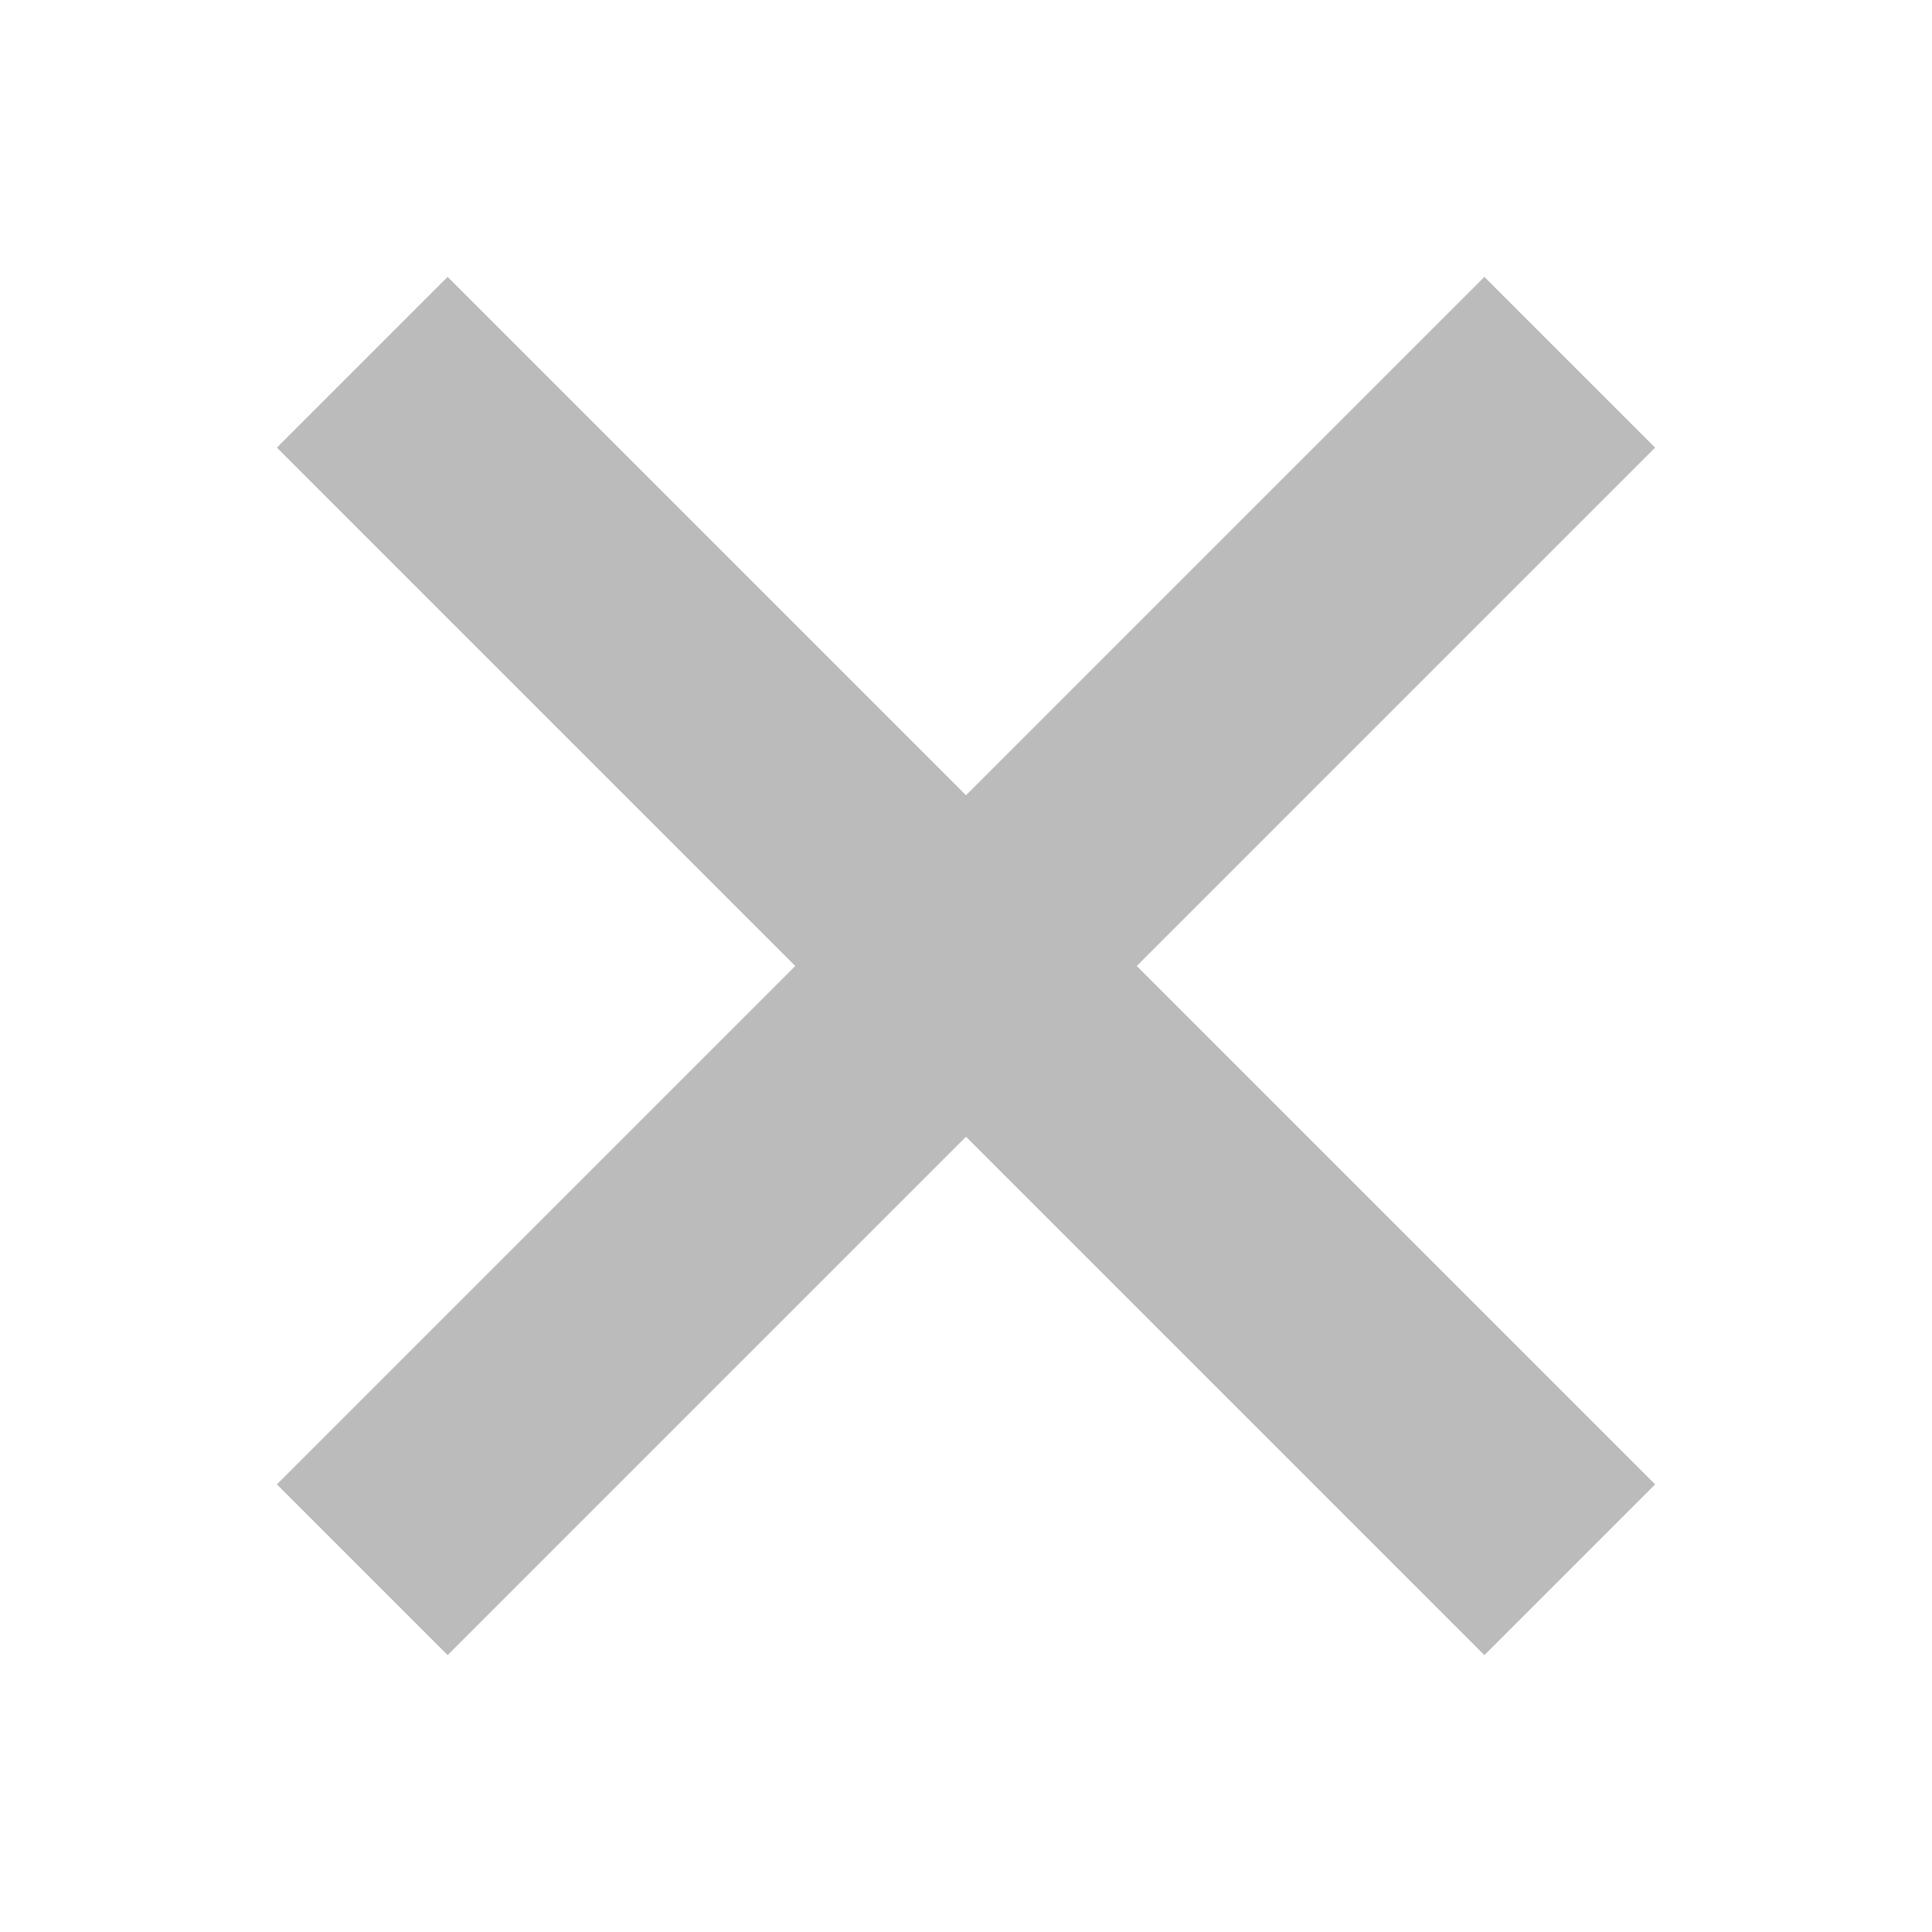
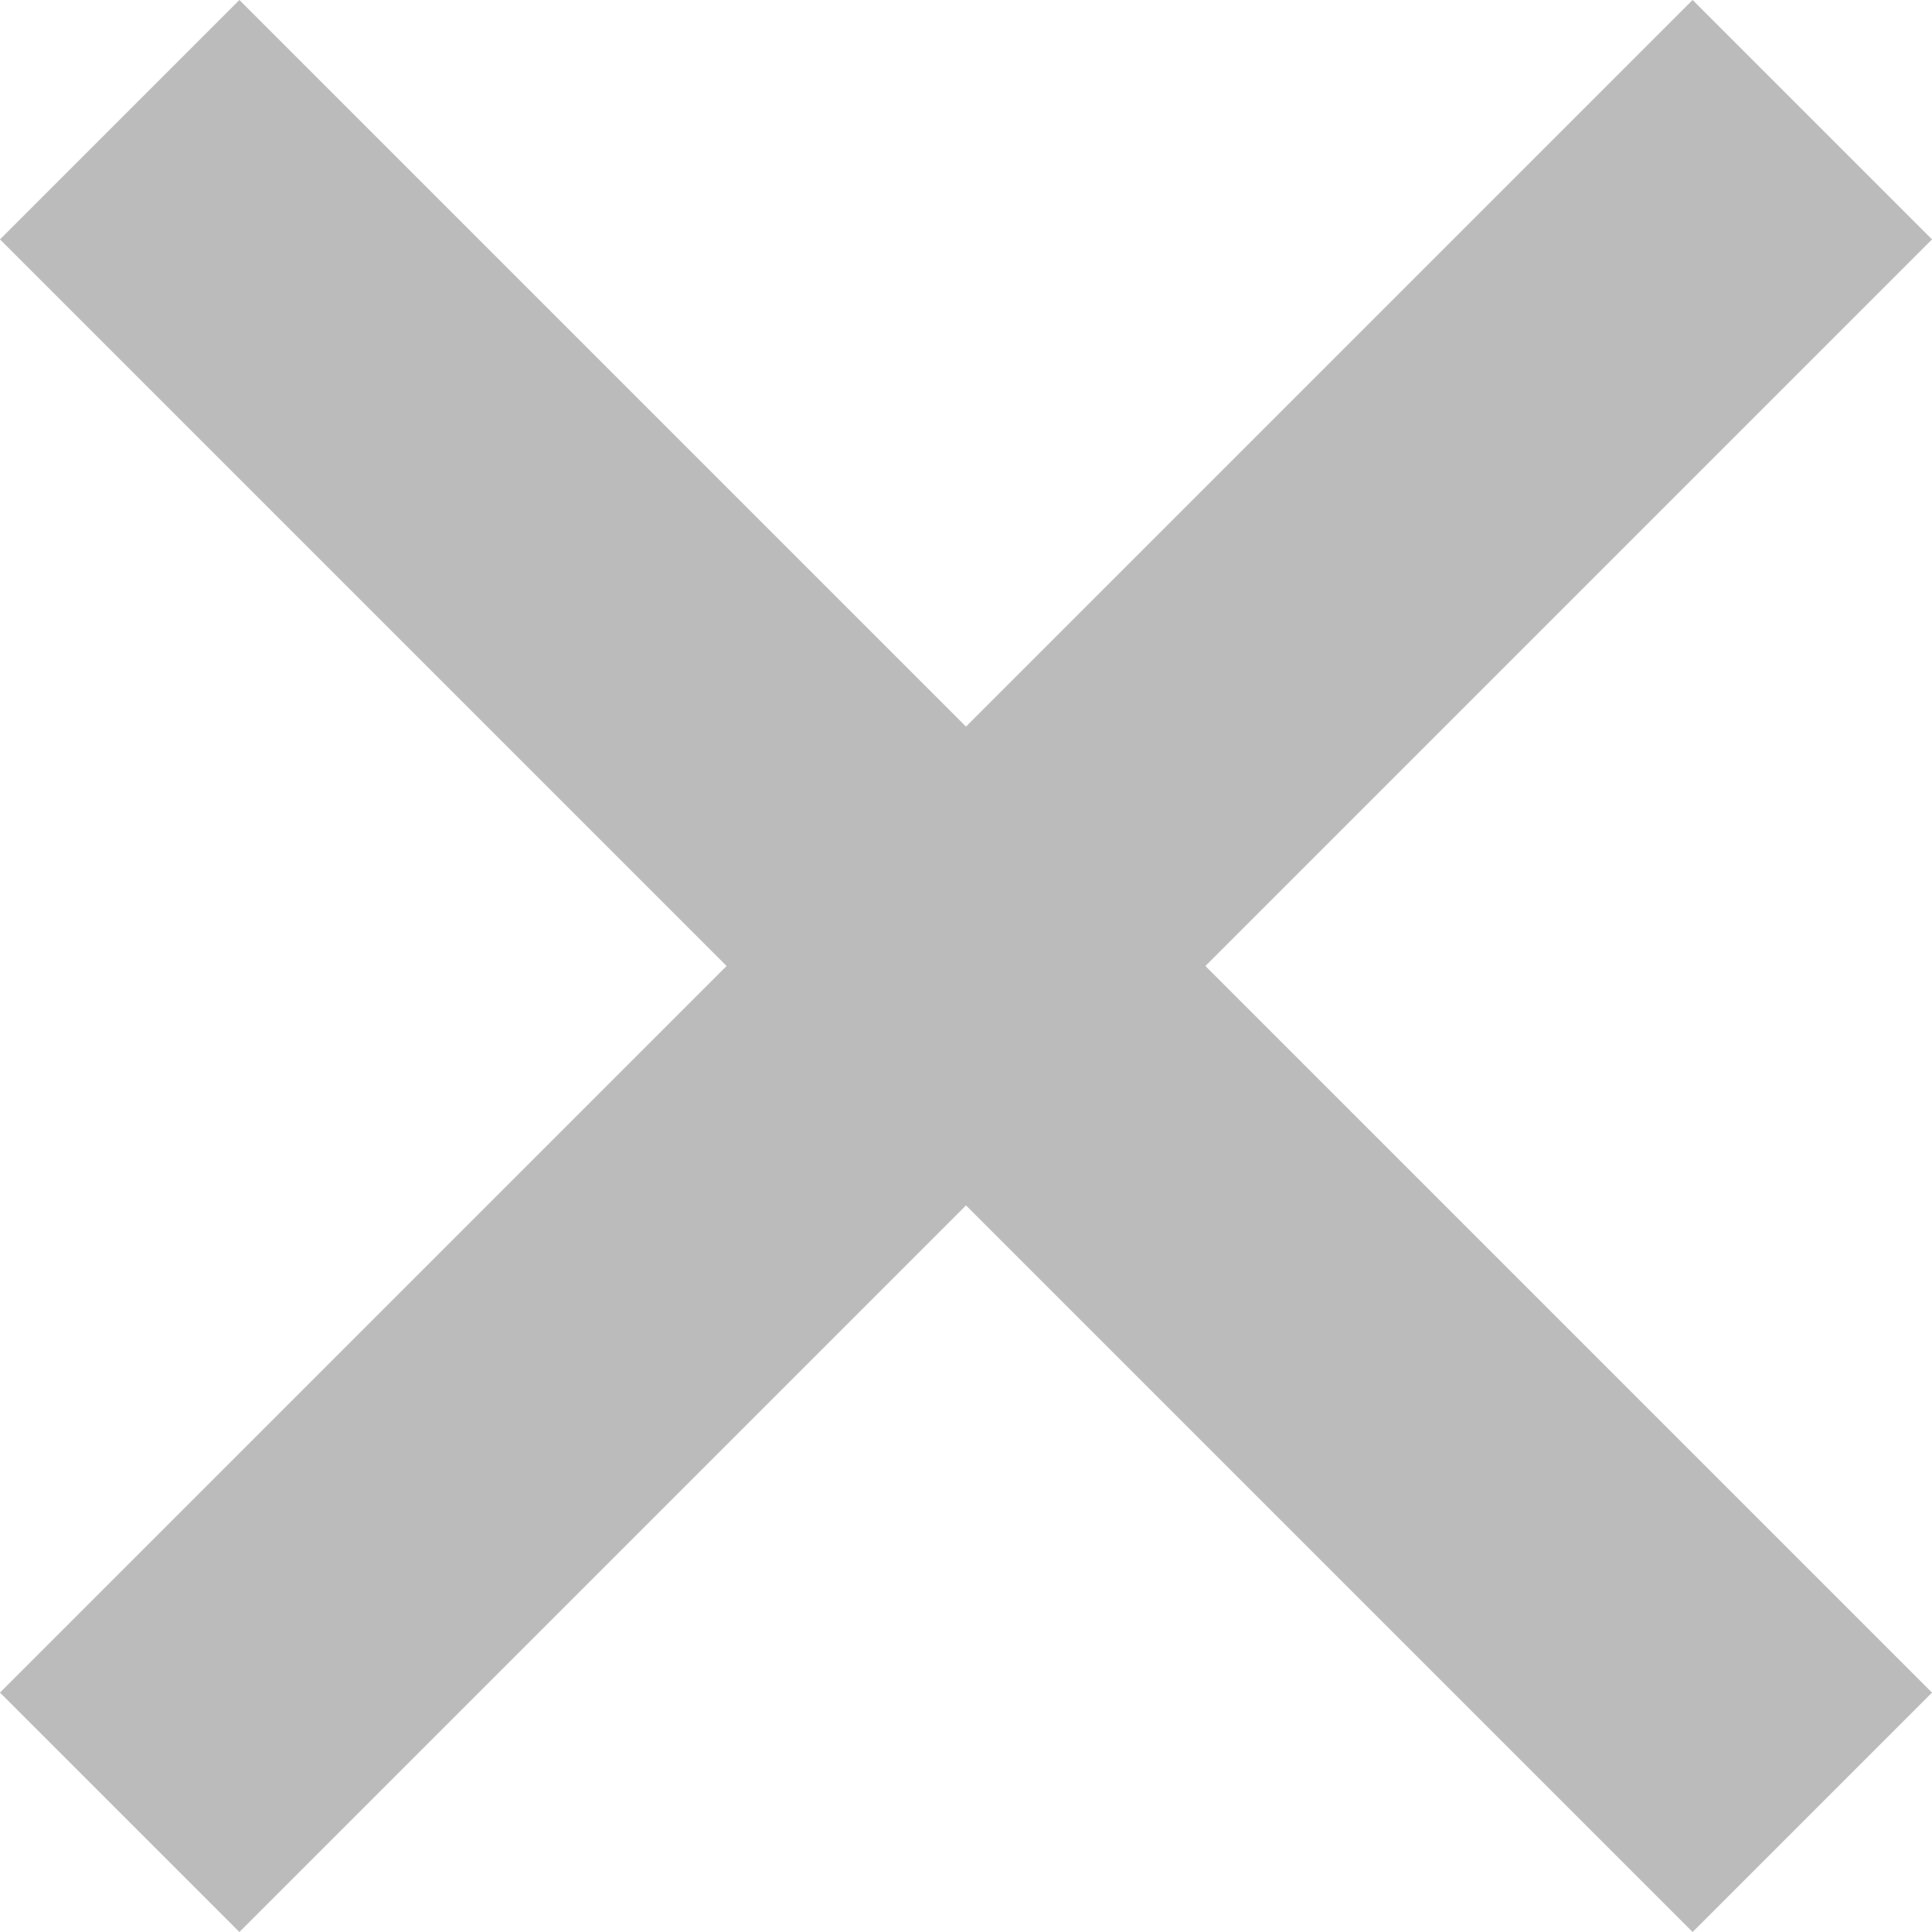
- <svg xmlns="http://www.w3.org/2000/svg" width="42" height="42" viewBox="0 0 42 42" fill="none">
-   <path fill-rule="evenodd" clip-rule="evenodd" d="M21 24.712L9.731 35.981L6.019 32.269L17.288 21L6.019 9.731L9.731 6.019L21 17.288L32.269 6.019L35.981 9.731L24.712 21L35.981 32.269L32.269 35.981L21 24.712V24.712Z" fill="#BBBBBB" />
+ <svg xmlns="http://www.w3.org/2000/svg" width="32" height="32" viewBox="0 0 32 32" fill="none">
+   <path fill-rule="evenodd" clip-rule="evenodd" d="M16 19.965L3.965 32L0 28.035L12.035 16L0 3.965L3.965 0L16 12.035L28.035 0L32 3.965L19.965 16L32 28.035L28.035 32L16 19.965V19.965Z" fill="#BBBBBB" />
</svg>
